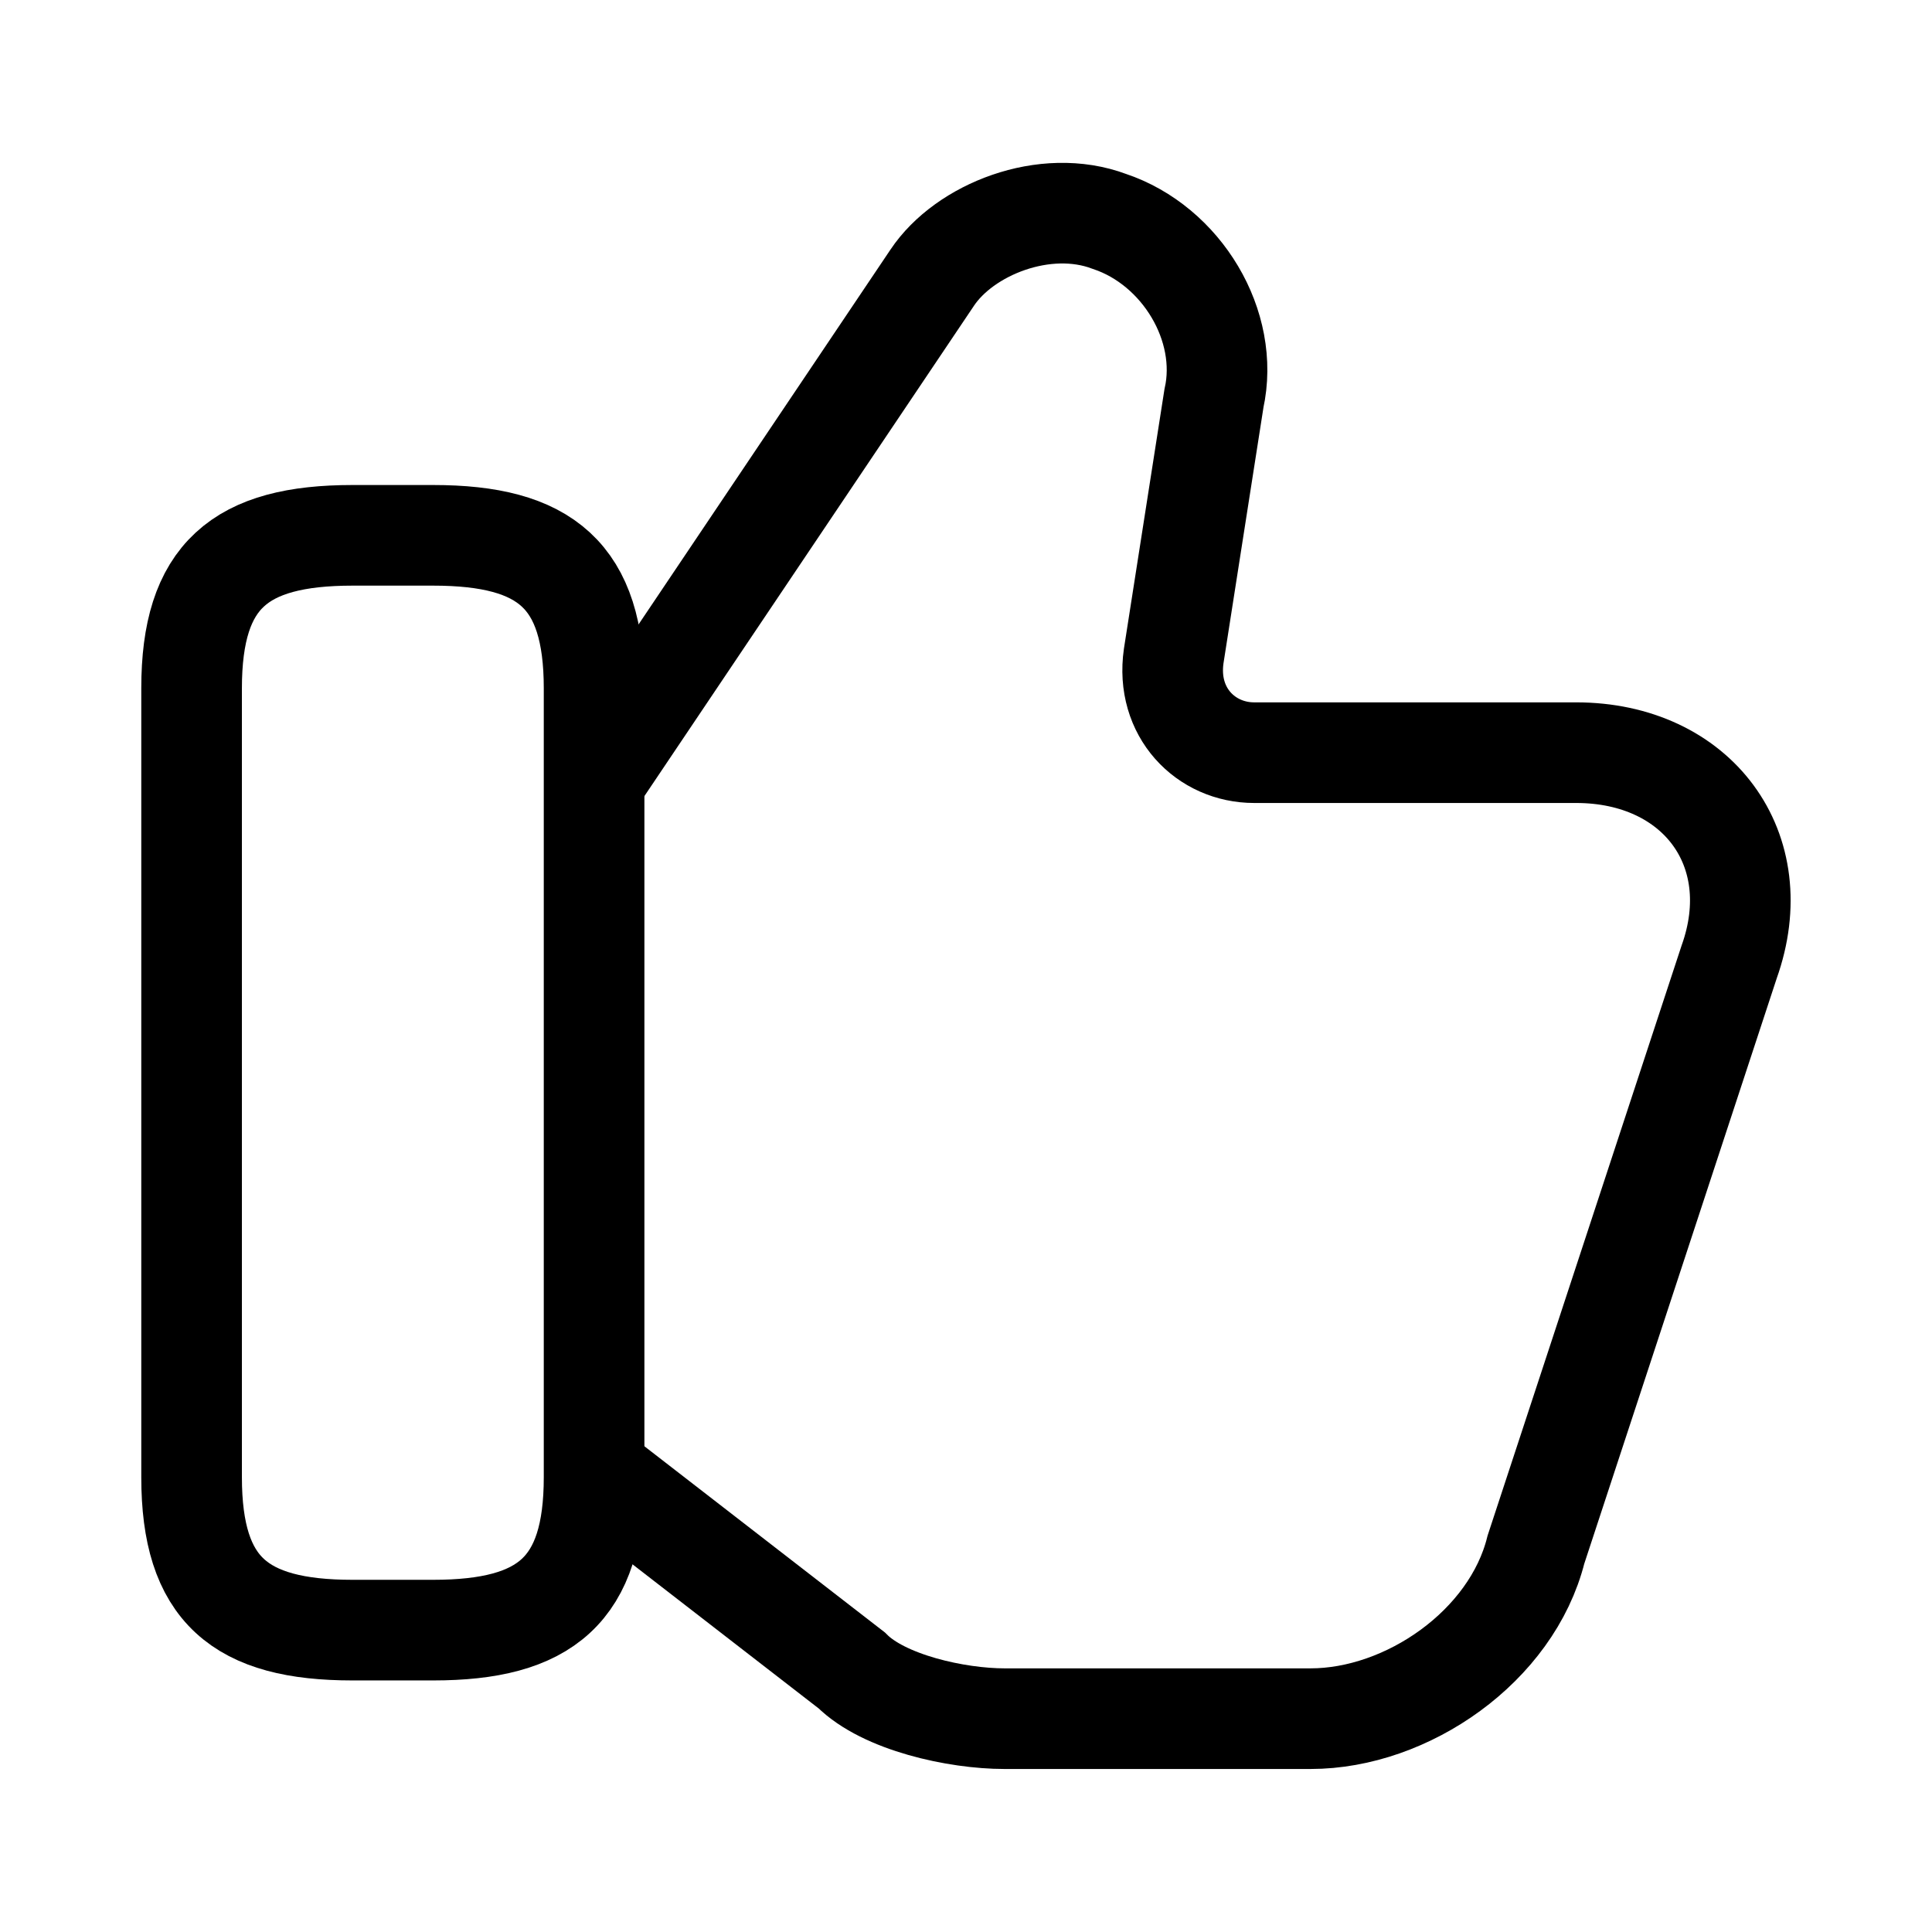
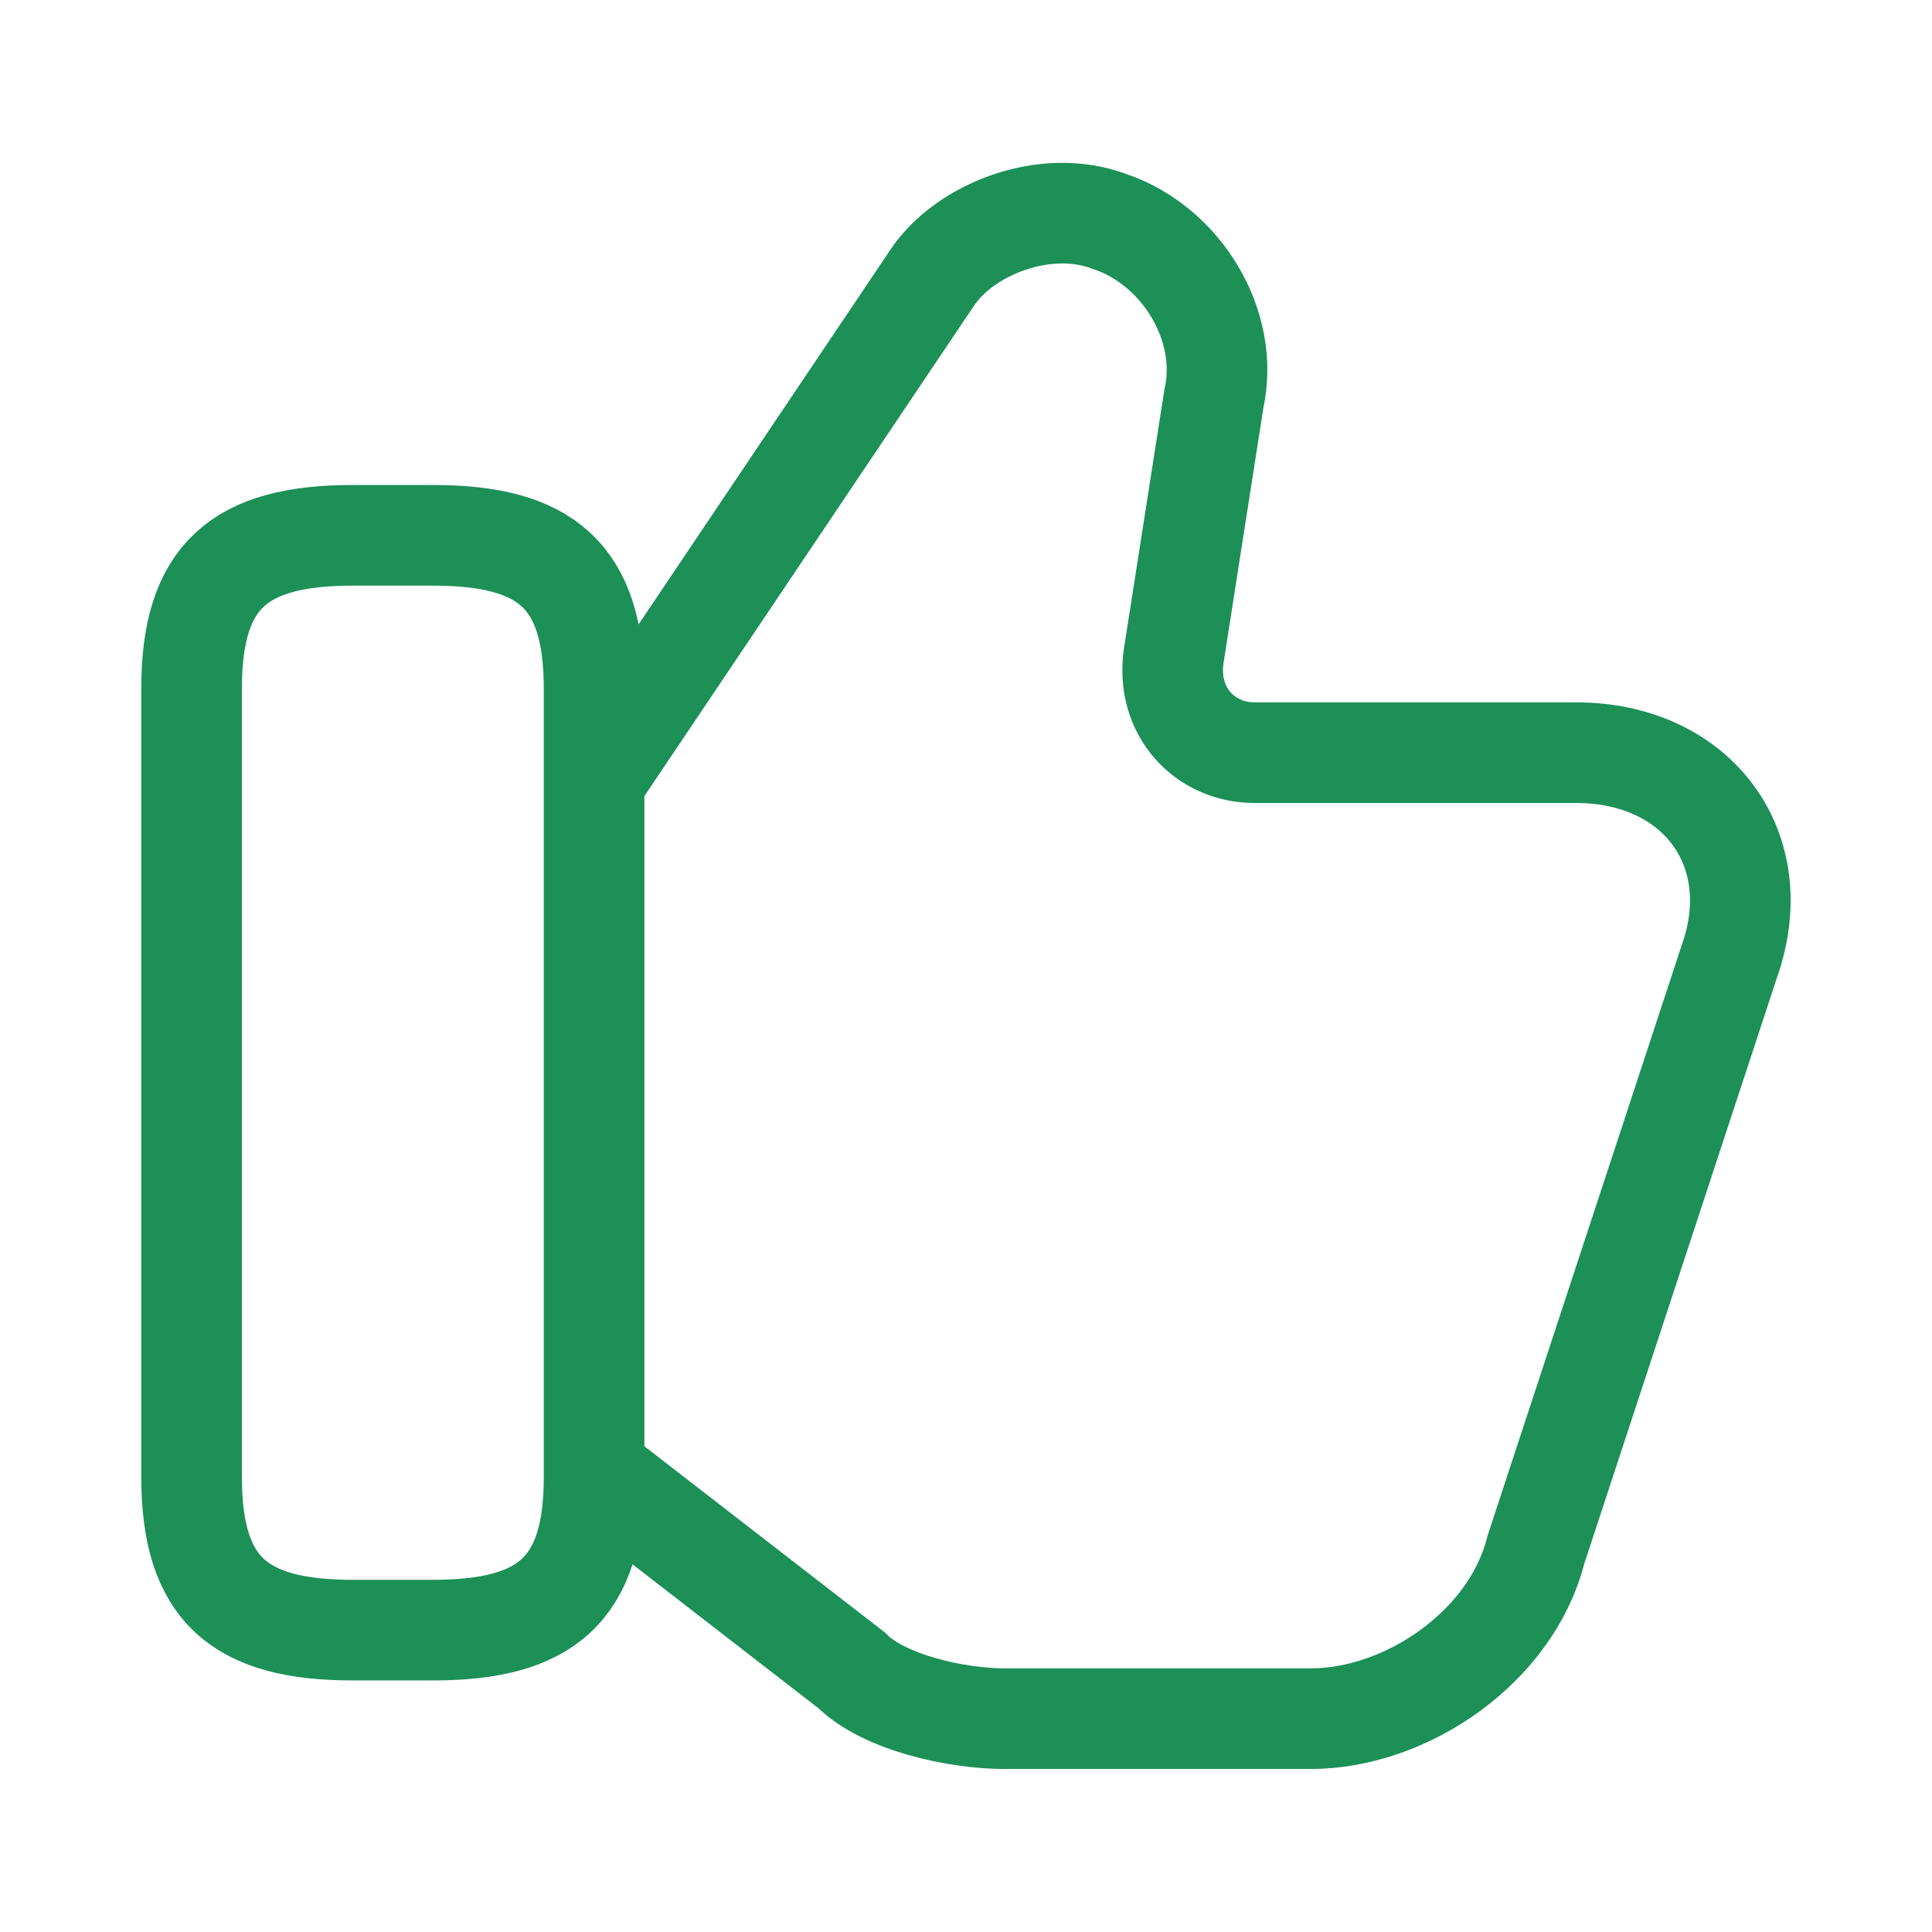
<svg xmlns="http://www.w3.org/2000/svg" width="24" height="24" viewBox="0 0 24 24" fill="none">
-   <path d="M7.48 18.35L10.58 20.75C10.98 21.15 11.88 21.35 12.48 21.35H16.28C17.48 21.35 18.78 20.45 19.08 19.25L21.48 11.95C21.98 10.55 21.08 9.35 19.58 9.35H15.58C14.98 9.35 14.48 8.85 14.58 8.15L15.08 4.95C15.28 4.05 14.68 3.05 13.78 2.75C12.98 2.45 11.98 2.85 11.58 3.45L7.48 9.55" stroke="black" stroke-width="1.25" stroke-miterlimit="10" />
-   <path d="M2.38 18.35V8.55C2.38 7.15 2.98 6.65 4.38 6.65H5.38C6.78 6.65 7.38 7.15 7.38 8.55V18.35C7.38 19.75 6.78 20.25 5.38 20.25H4.38C2.98 20.25 2.38 19.75 2.38 18.35Z" stroke="black" stroke-width="1.25" stroke-linecap="round" stroke-linejoin="round" />
+   <path d="M7.48 18.35L10.58 20.75C10.98 21.15 11.88 21.35 12.48 21.35H16.28C17.48 21.35 18.78 20.45 19.08 19.25L21.48 11.95C21.98 10.55 21.08 9.35 19.58 9.35H15.58C14.98 9.35 14.48 8.85 14.58 8.15L15.08 4.95C15.28 4.05 14.68 3.05 13.78 2.75C12.98 2.45 11.98 2.85 11.58 3.45L7.48 9.55" stroke="#1C9057" stroke-width="1.25" stroke-miterlimit="10" />
+   <path d="M2.38 18.35V8.55C2.38 7.15 2.98 6.65 4.38 6.65H5.38C6.78 6.65 7.38 7.15 7.38 8.55V18.35C7.38 19.75 6.78 20.25 5.38 20.25H4.38C2.98 20.25 2.38 19.75 2.38 18.35Z" stroke="#1C9057" stroke-width="1.25" stroke-linecap="round" stroke-linejoin="round" />
</svg>
